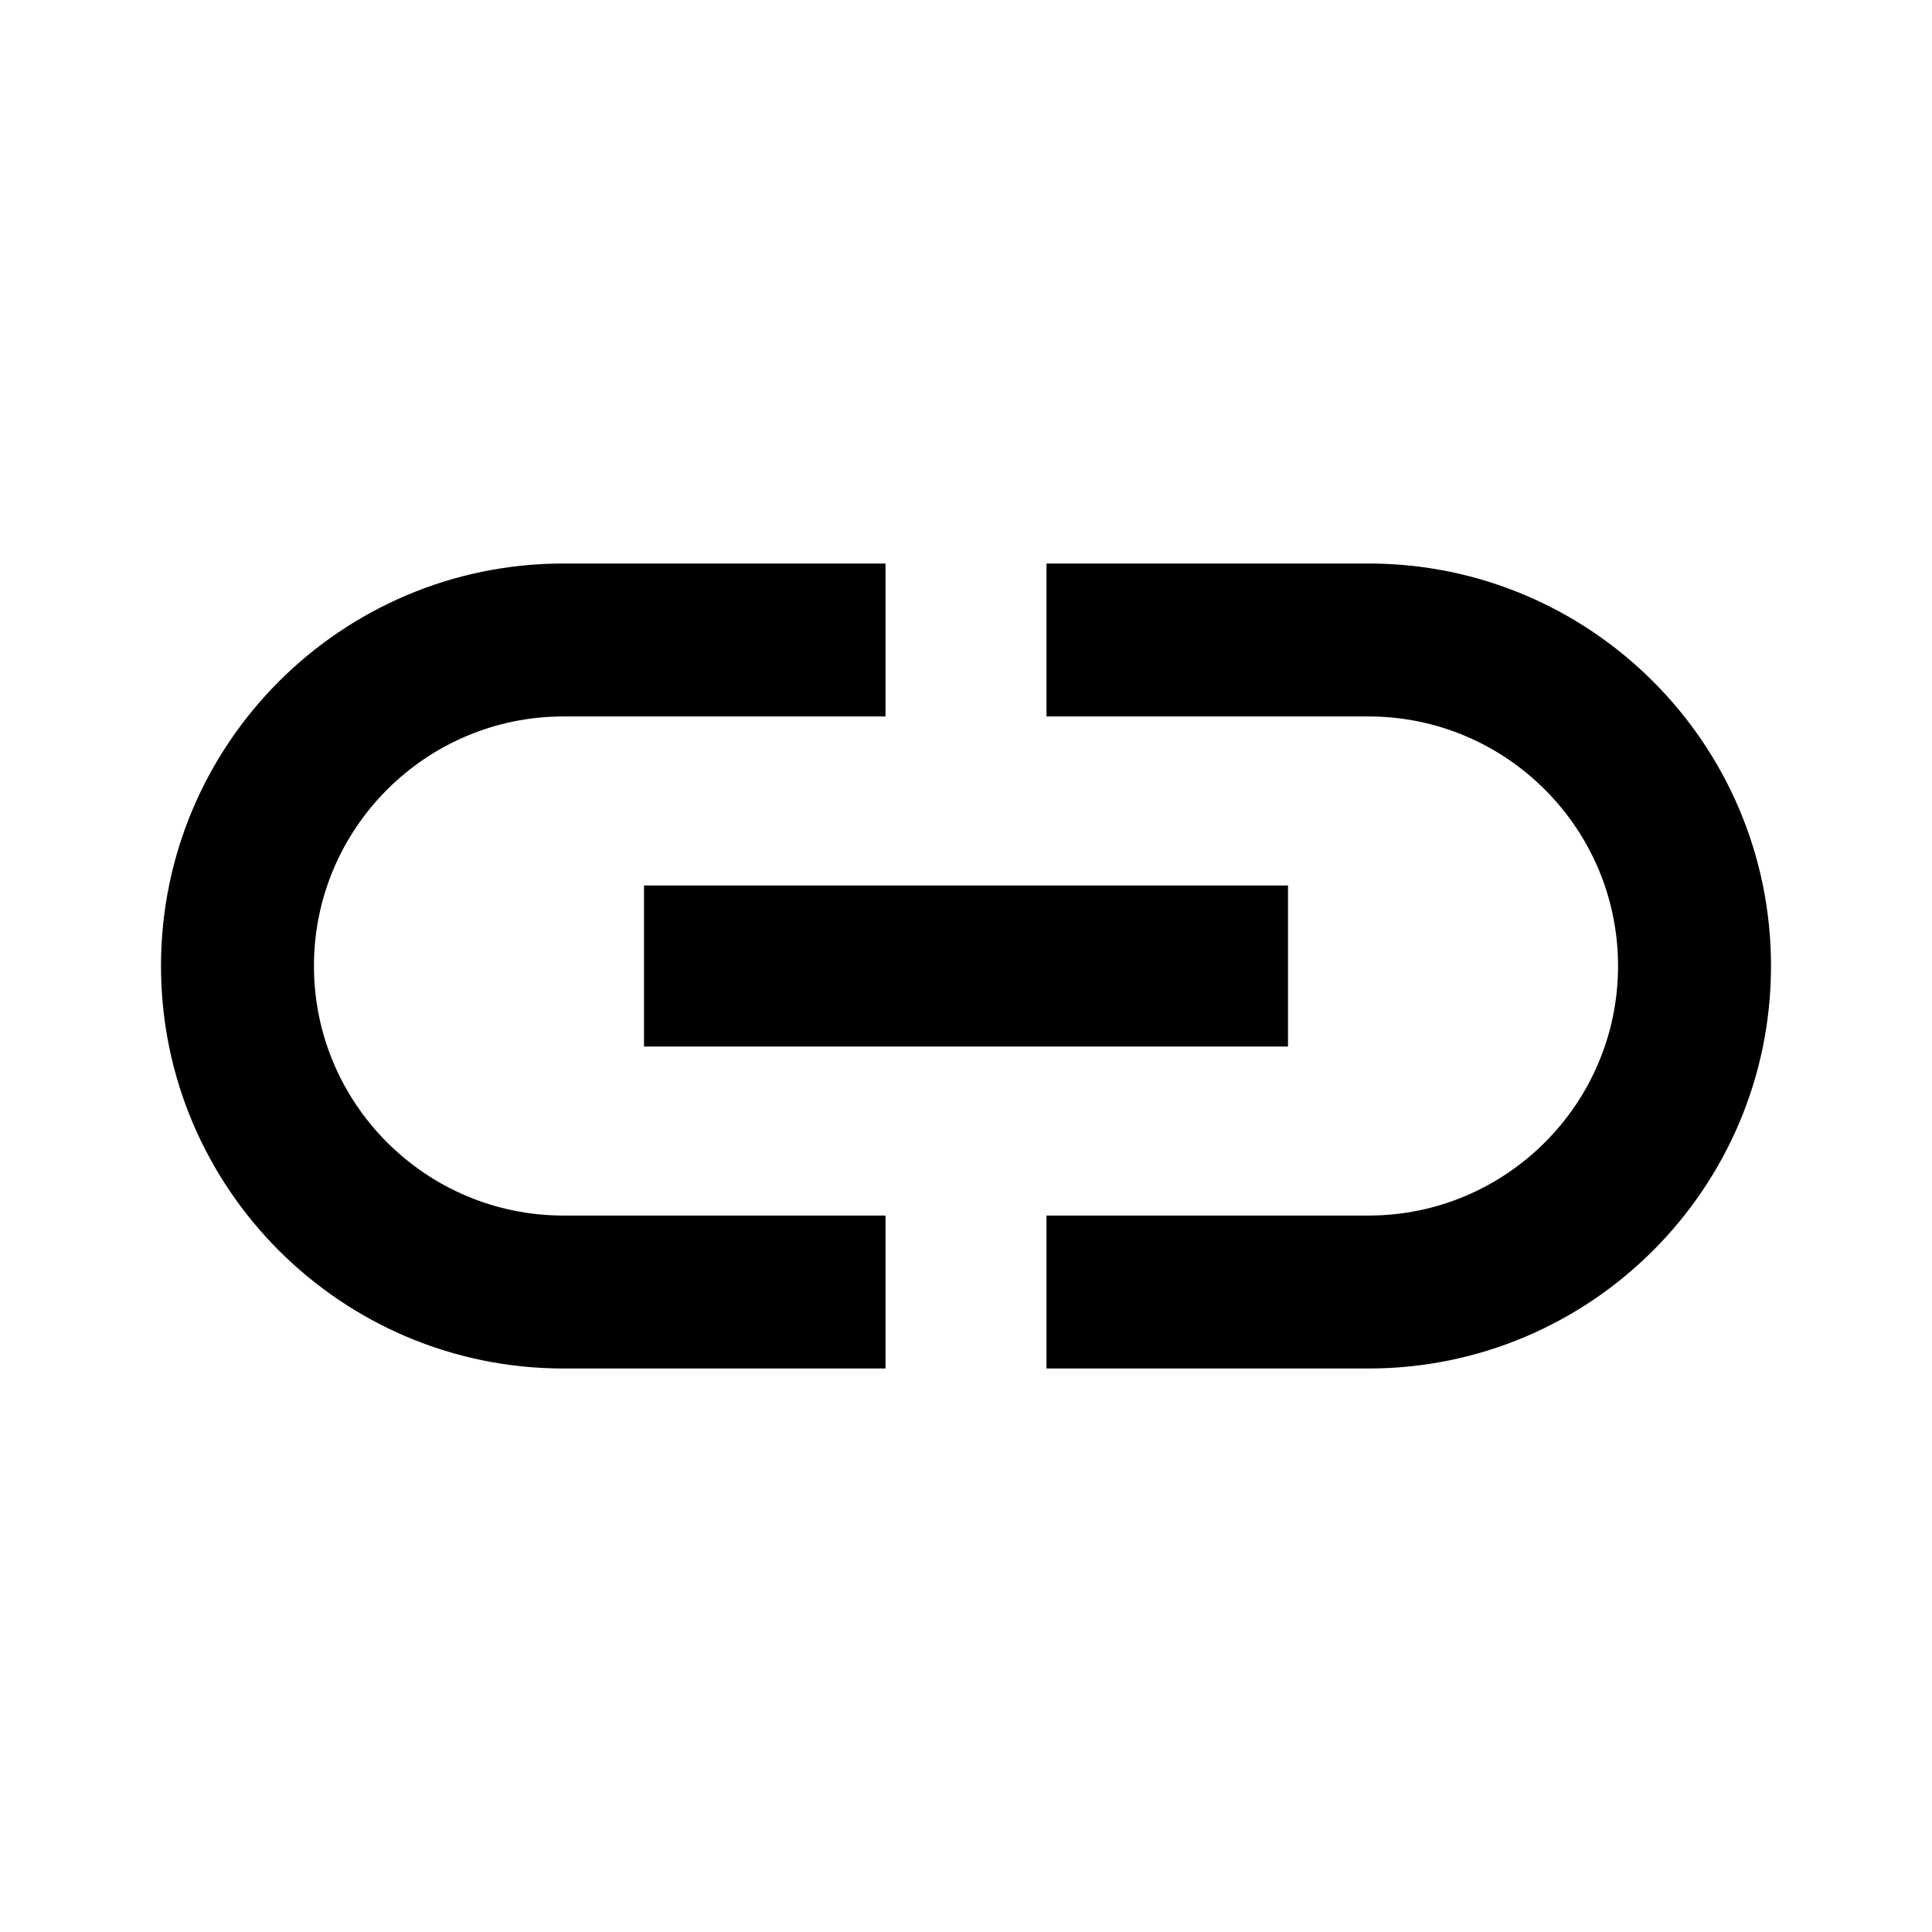
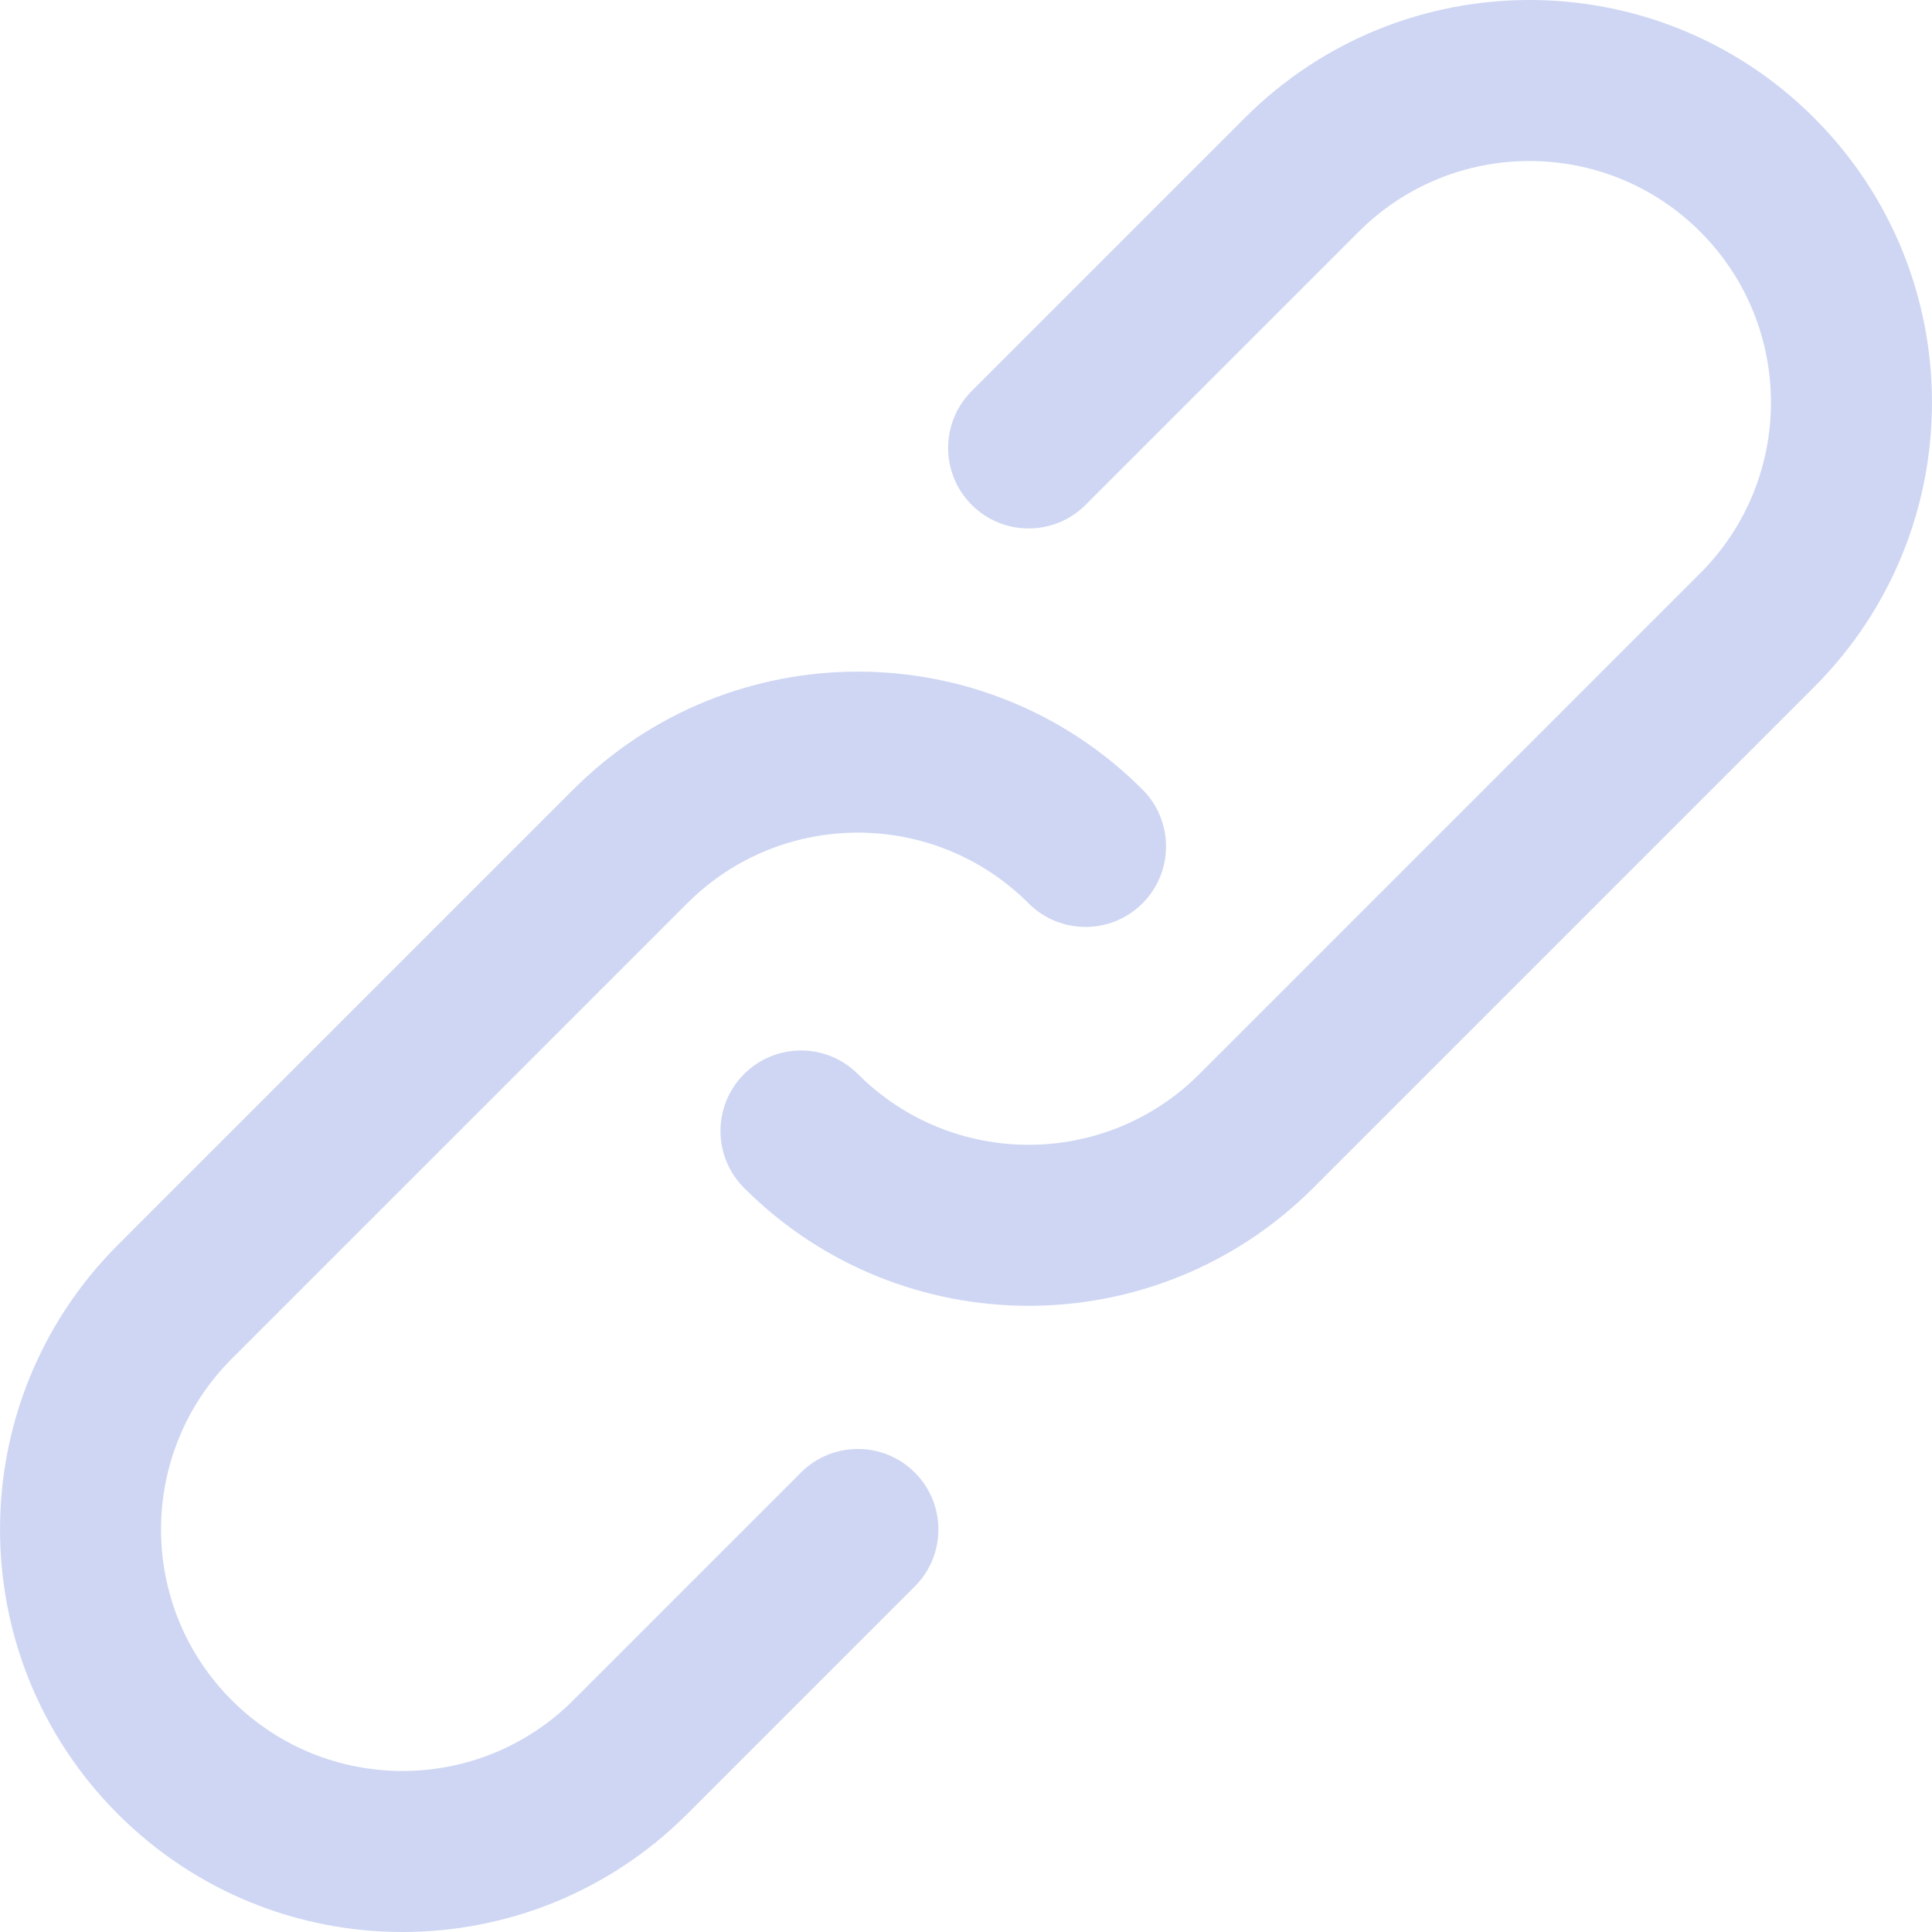
- <svg xmlns="http://www.w3.org/2000/svg" height="24" viewBox="0 0 24 24" width="24">
-   <path d="M0 0h24v24H0z" fill="none" />
-   <path d="M3.9 12c0-1.71 1.39-3.1 3.1-3.1h4V7H7c-2.76 0-5 2.24-5 5s2.24 5 5 5h4v-1.9H7c-1.71 0-3.1-1.39-3.1-3.1zM8 13h8v-2H8v2zm9-6h-4v1.9h4c1.71 0 3.1 1.39 3.1 3.1s-1.39 3.1-3.1 3.1h-4V17h4c2.76 0 5-2.24 5-5s-2.24-5-5-5z" />
+ <svg xmlns="http://www.w3.org/2000/svg" version="1.1" id="Capa_1" x="0px" y="0px" viewBox="0 0 511.997 511.997" style="enable-background:new 0 0 511.997 511.997;" xml:space="preserve" width="512px" height="512px">
+   <g>
+     <g transform="translate(1 1)">
+       <g>
+         <g>
+           <path d="M211.26,389.24l-60.331,60.331c-25.012,25.012-65.517,25.012-90.508,0.005c-24.996-24.996-24.996-65.505-0.005-90.496     l120.683-120.683c24.991-24.992,65.5-24.992,90.491,0c8.331,8.331,21.839,8.331,30.17,0c8.331-8.331,8.331-21.839,0-30.17     c-41.654-41.654-109.177-41.654-150.831,0L30.247,328.909c-41.654,41.654-41.654,109.177,0,150.831     c41.649,41.676,109.177,41.676,150.853,0l60.331-60.331c8.331-8.331,8.331-21.839,0-30.17S219.591,380.909,211.26,389.24z" data-original="#000000" class="active-path" data-old_color="#000000" fill="#CED6F3" />
+           <path d="M479.751,30.24c-41.654-41.654-109.199-41.654-150.853,0l-72.384,72.384c-8.331,8.331-8.331,21.839,0,30.17     c8.331,8.331,21.839,8.331,30.17,0l72.384-72.384c24.991-24.992,65.521-24.992,90.513,0c24.991,24.991,24.991,65.5,0,90.491     L316.845,283.638c-24.992,24.992-65.5,24.992-90.491,0c-8.331-8.331-21.839-8.331-30.17,0s-8.331,21.839,0,30.17     c41.654,41.654,109.177,41.654,150.831,0l132.736-132.736C521.405,139.418,521.405,71.894,479.751,30.24z" data-original="#000000" class="active-path" data-old_color="#000000" fill="#CED6F3" />
+         </g>
+       </g>
+     </g>
+   </g>
</svg>
